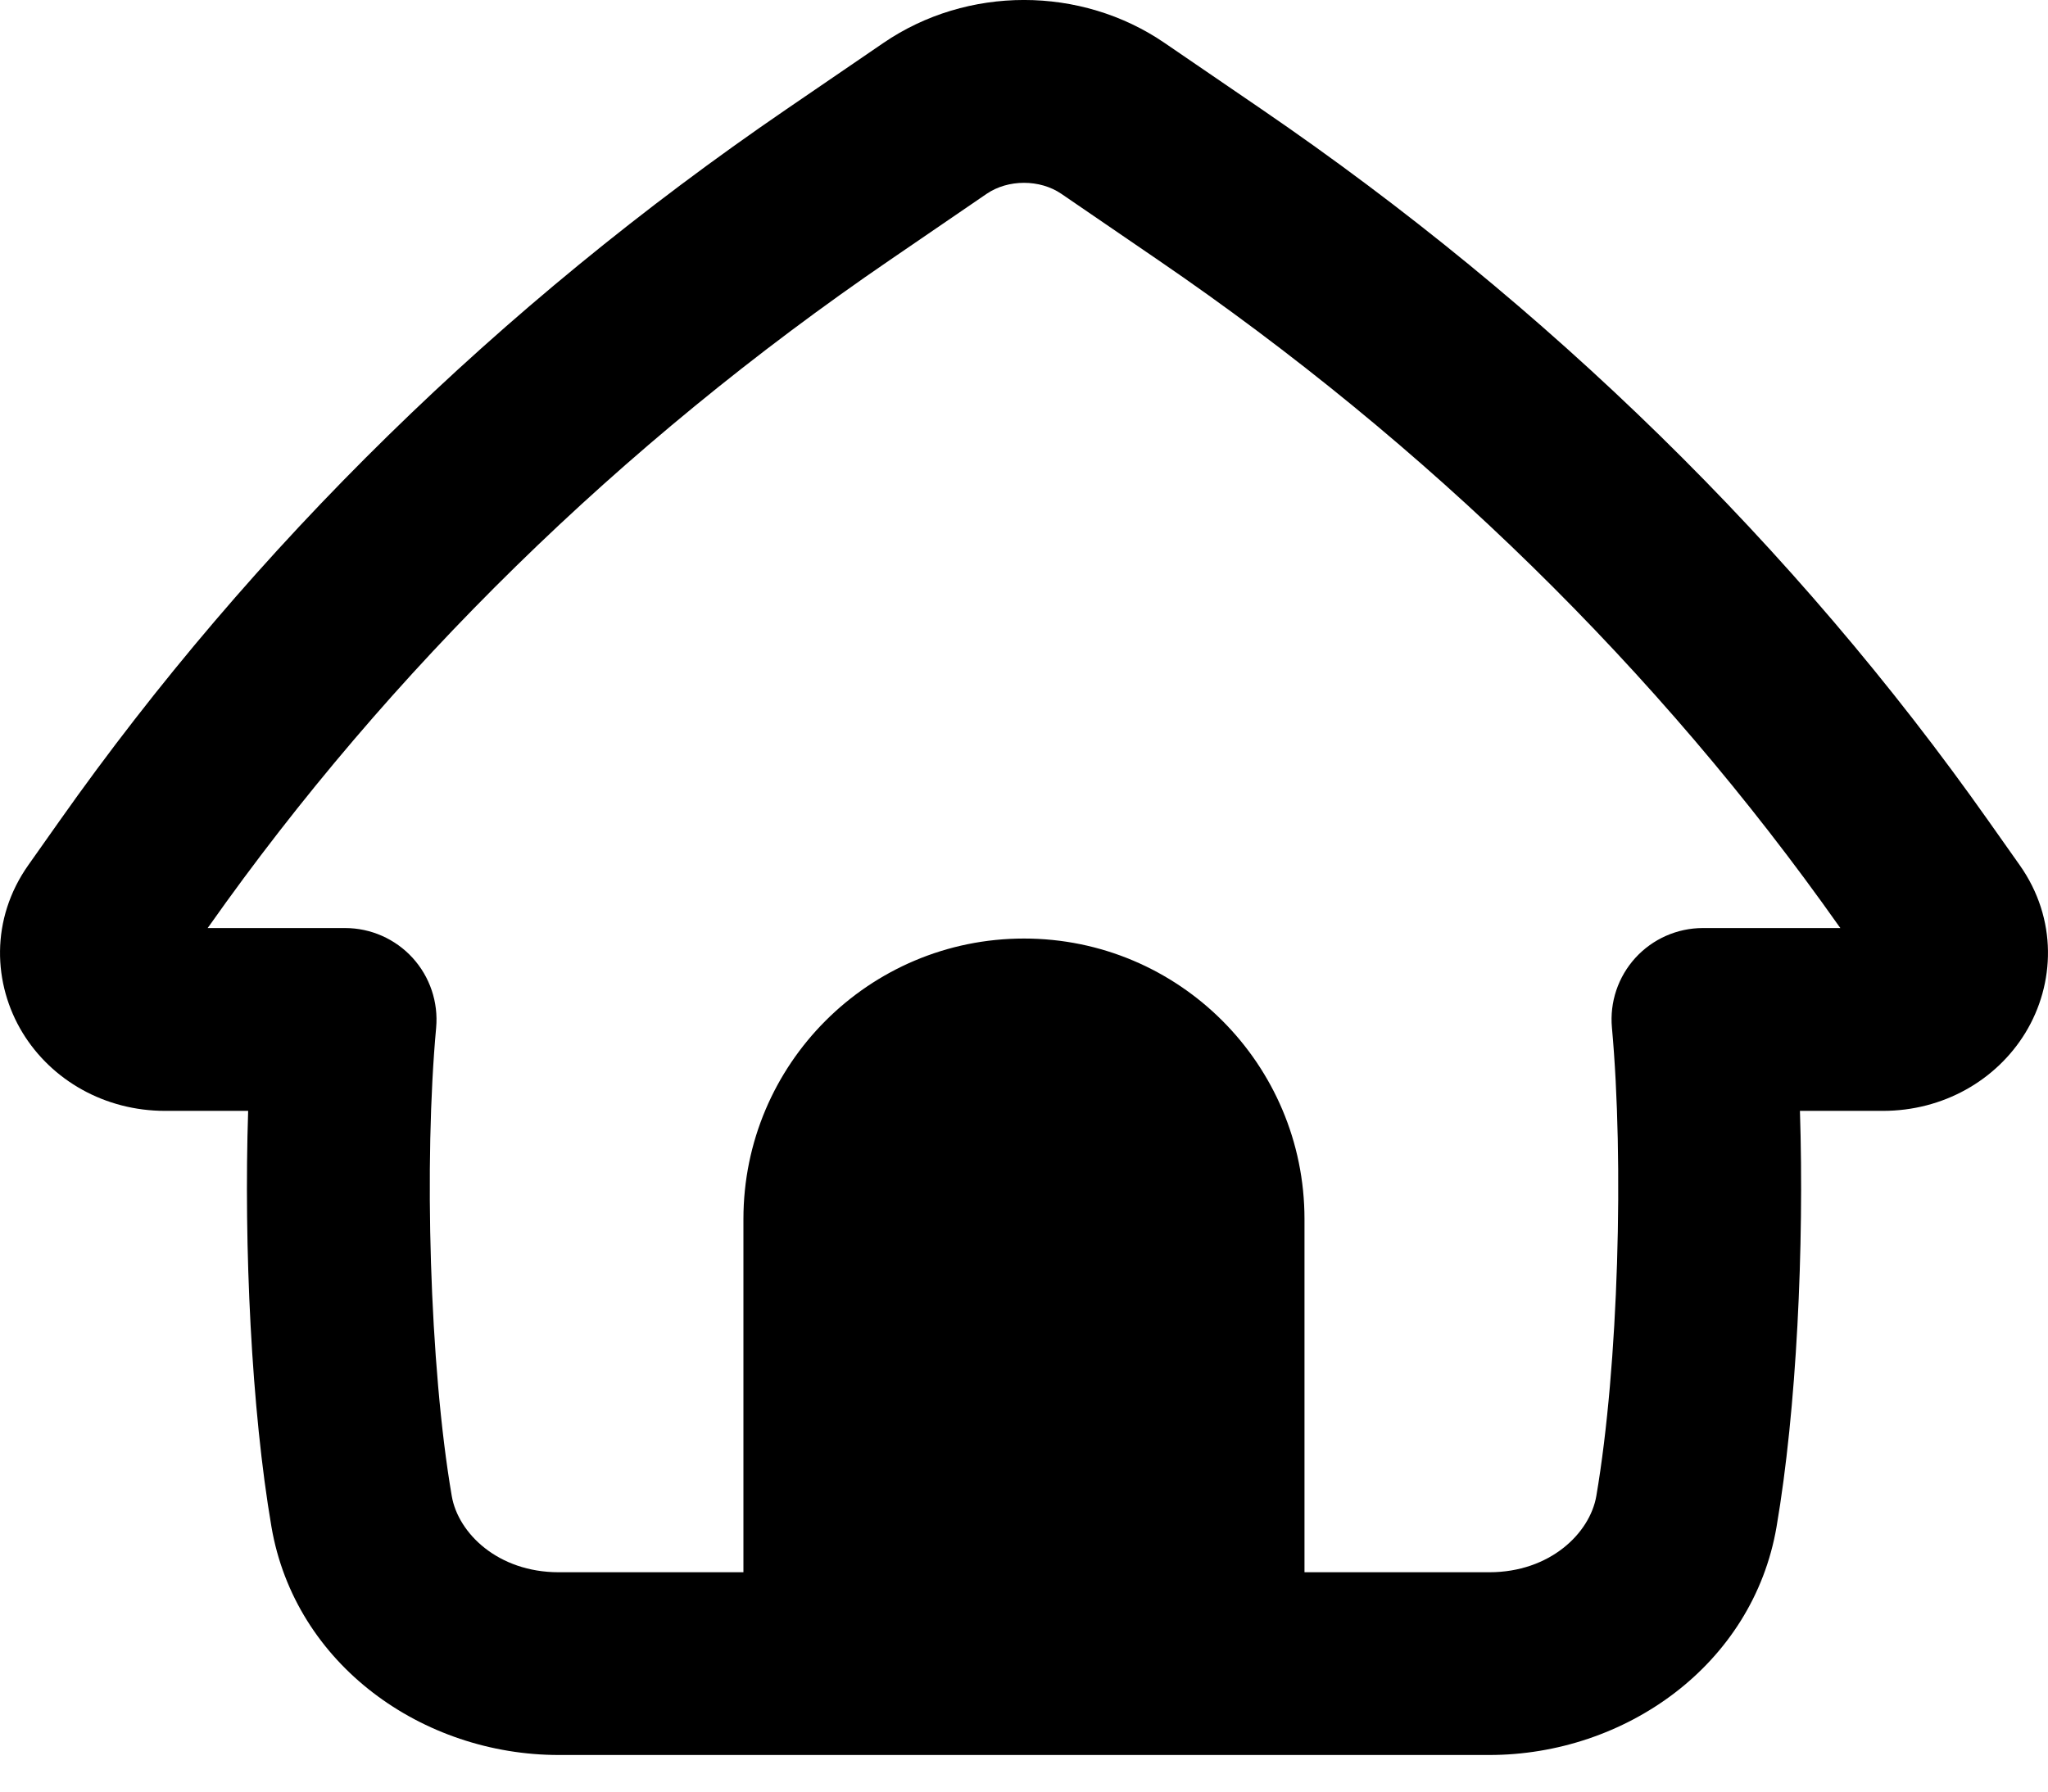
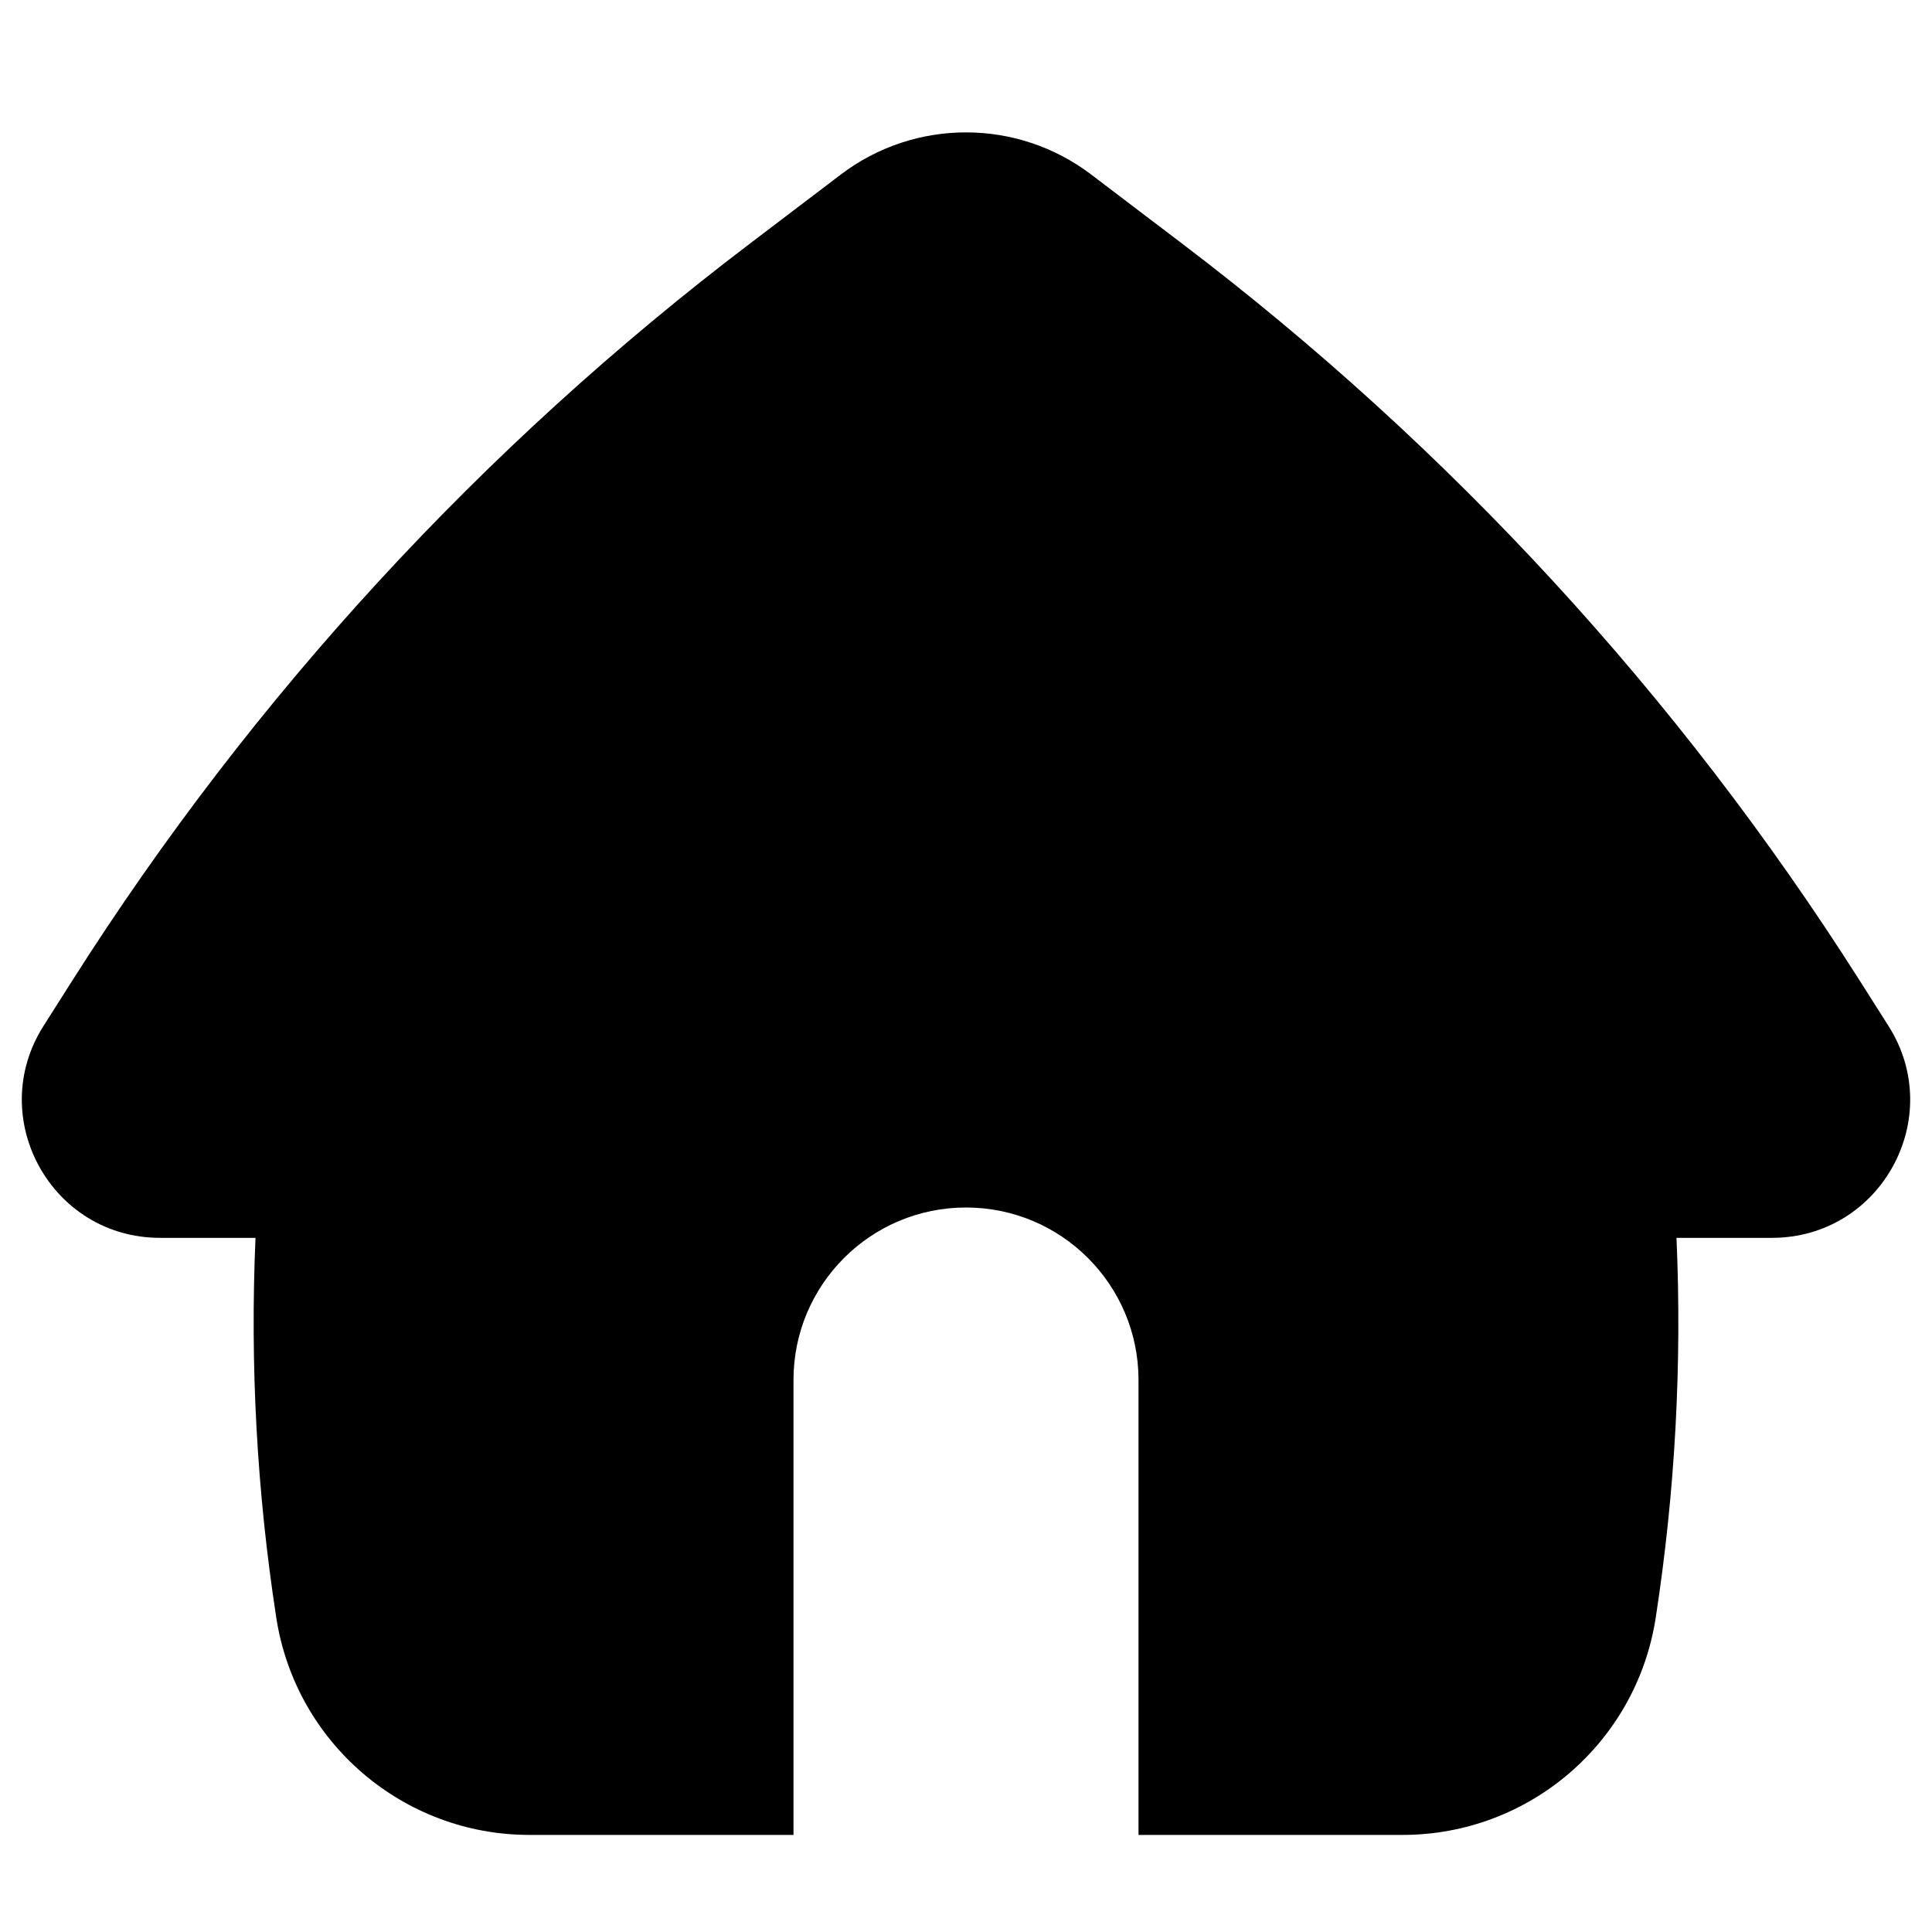
- <svg xmlns="http://www.w3.org/2000/svg" width="24" height="21" viewBox="0 0 24 21" fill="none">
-   <path fill-rule="evenodd" clip-rule="evenodd" d="M10.353 0.503C11.334 -0.168 12.666 -0.168 13.647 0.503L14.785 1.281C18.146 3.58 21.032 6.403 23.303 9.623L23.668 10.14C24.115 10.773 24.083 11.535 23.735 12.106C23.394 12.664 22.771 13.021 22.065 13.021H21.093C21.144 14.612 21.054 16.522 20.819 17.896C20.542 19.515 19.045 20.571 17.452 20.571H6.548C4.955 20.571 3.458 19.515 3.181 17.896C2.946 16.522 2.856 14.612 2.908 13.021H1.935C1.229 13.021 0.606 12.664 0.265 12.106C-0.083 11.535 -0.115 10.773 0.332 10.14L0.697 9.623C2.968 6.403 5.854 3.58 9.215 1.281L10.353 0.503ZM12.438 2.272C12.186 2.1 11.814 2.1 11.562 2.272L10.425 3.05C7.266 5.21 4.566 7.855 2.448 10.858L2.433 10.878H4.044C4.345 10.878 4.632 11.005 4.835 11.227C5.038 11.45 5.138 11.747 5.111 12.047C4.968 13.608 5.032 16.006 5.294 17.535C5.368 17.97 5.834 18.429 6.548 18.429H8.712V14.289C8.712 12.473 10.184 11.001 12 11.001C13.815 11.001 15.287 12.473 15.287 14.289V18.429H17.452C18.166 18.429 18.632 17.97 18.707 17.535C18.968 16.006 19.032 13.608 18.89 12.047C18.862 11.747 18.962 11.45 19.165 11.227C19.368 11.005 19.655 10.878 19.956 10.878H21.567L21.552 10.858C19.434 7.855 16.734 5.21 13.575 3.05L12.438 2.272Z" fill="black" />
+ <svg xmlns="http://www.w3.org/2000/svg" width="24" height="24" viewBox="0 0 24 24" fill="none">
+   <path fill-rule="evenodd" clip-rule="evenodd" d="M10.445 2.168C11.364 1.47 12.636 1.47 13.555 2.168L14.687 3.028C18.011 5.552 20.858 8.649 23.096 12.172L23.459 12.744C24.184 13.885 23.364 15.377 22.012 15.377H20.826C20.895 16.953 20.809 18.533 20.568 20.095C20.329 21.648 18.994 22.794 17.423 22.794H14.143V17.143C14.143 15.959 13.183 15 12 15C10.816 15 9.857 15.959 9.857 17.143V22.794H6.577C5.007 22.794 3.671 21.648 3.432 20.095C3.191 18.533 3.105 16.953 3.174 15.377H1.988C0.636 15.377 -0.184 13.885 0.541 12.744L0.904 12.172C3.142 8.649 5.989 5.552 9.313 3.028L10.445 2.168Z" fill="black" />
</svg>
